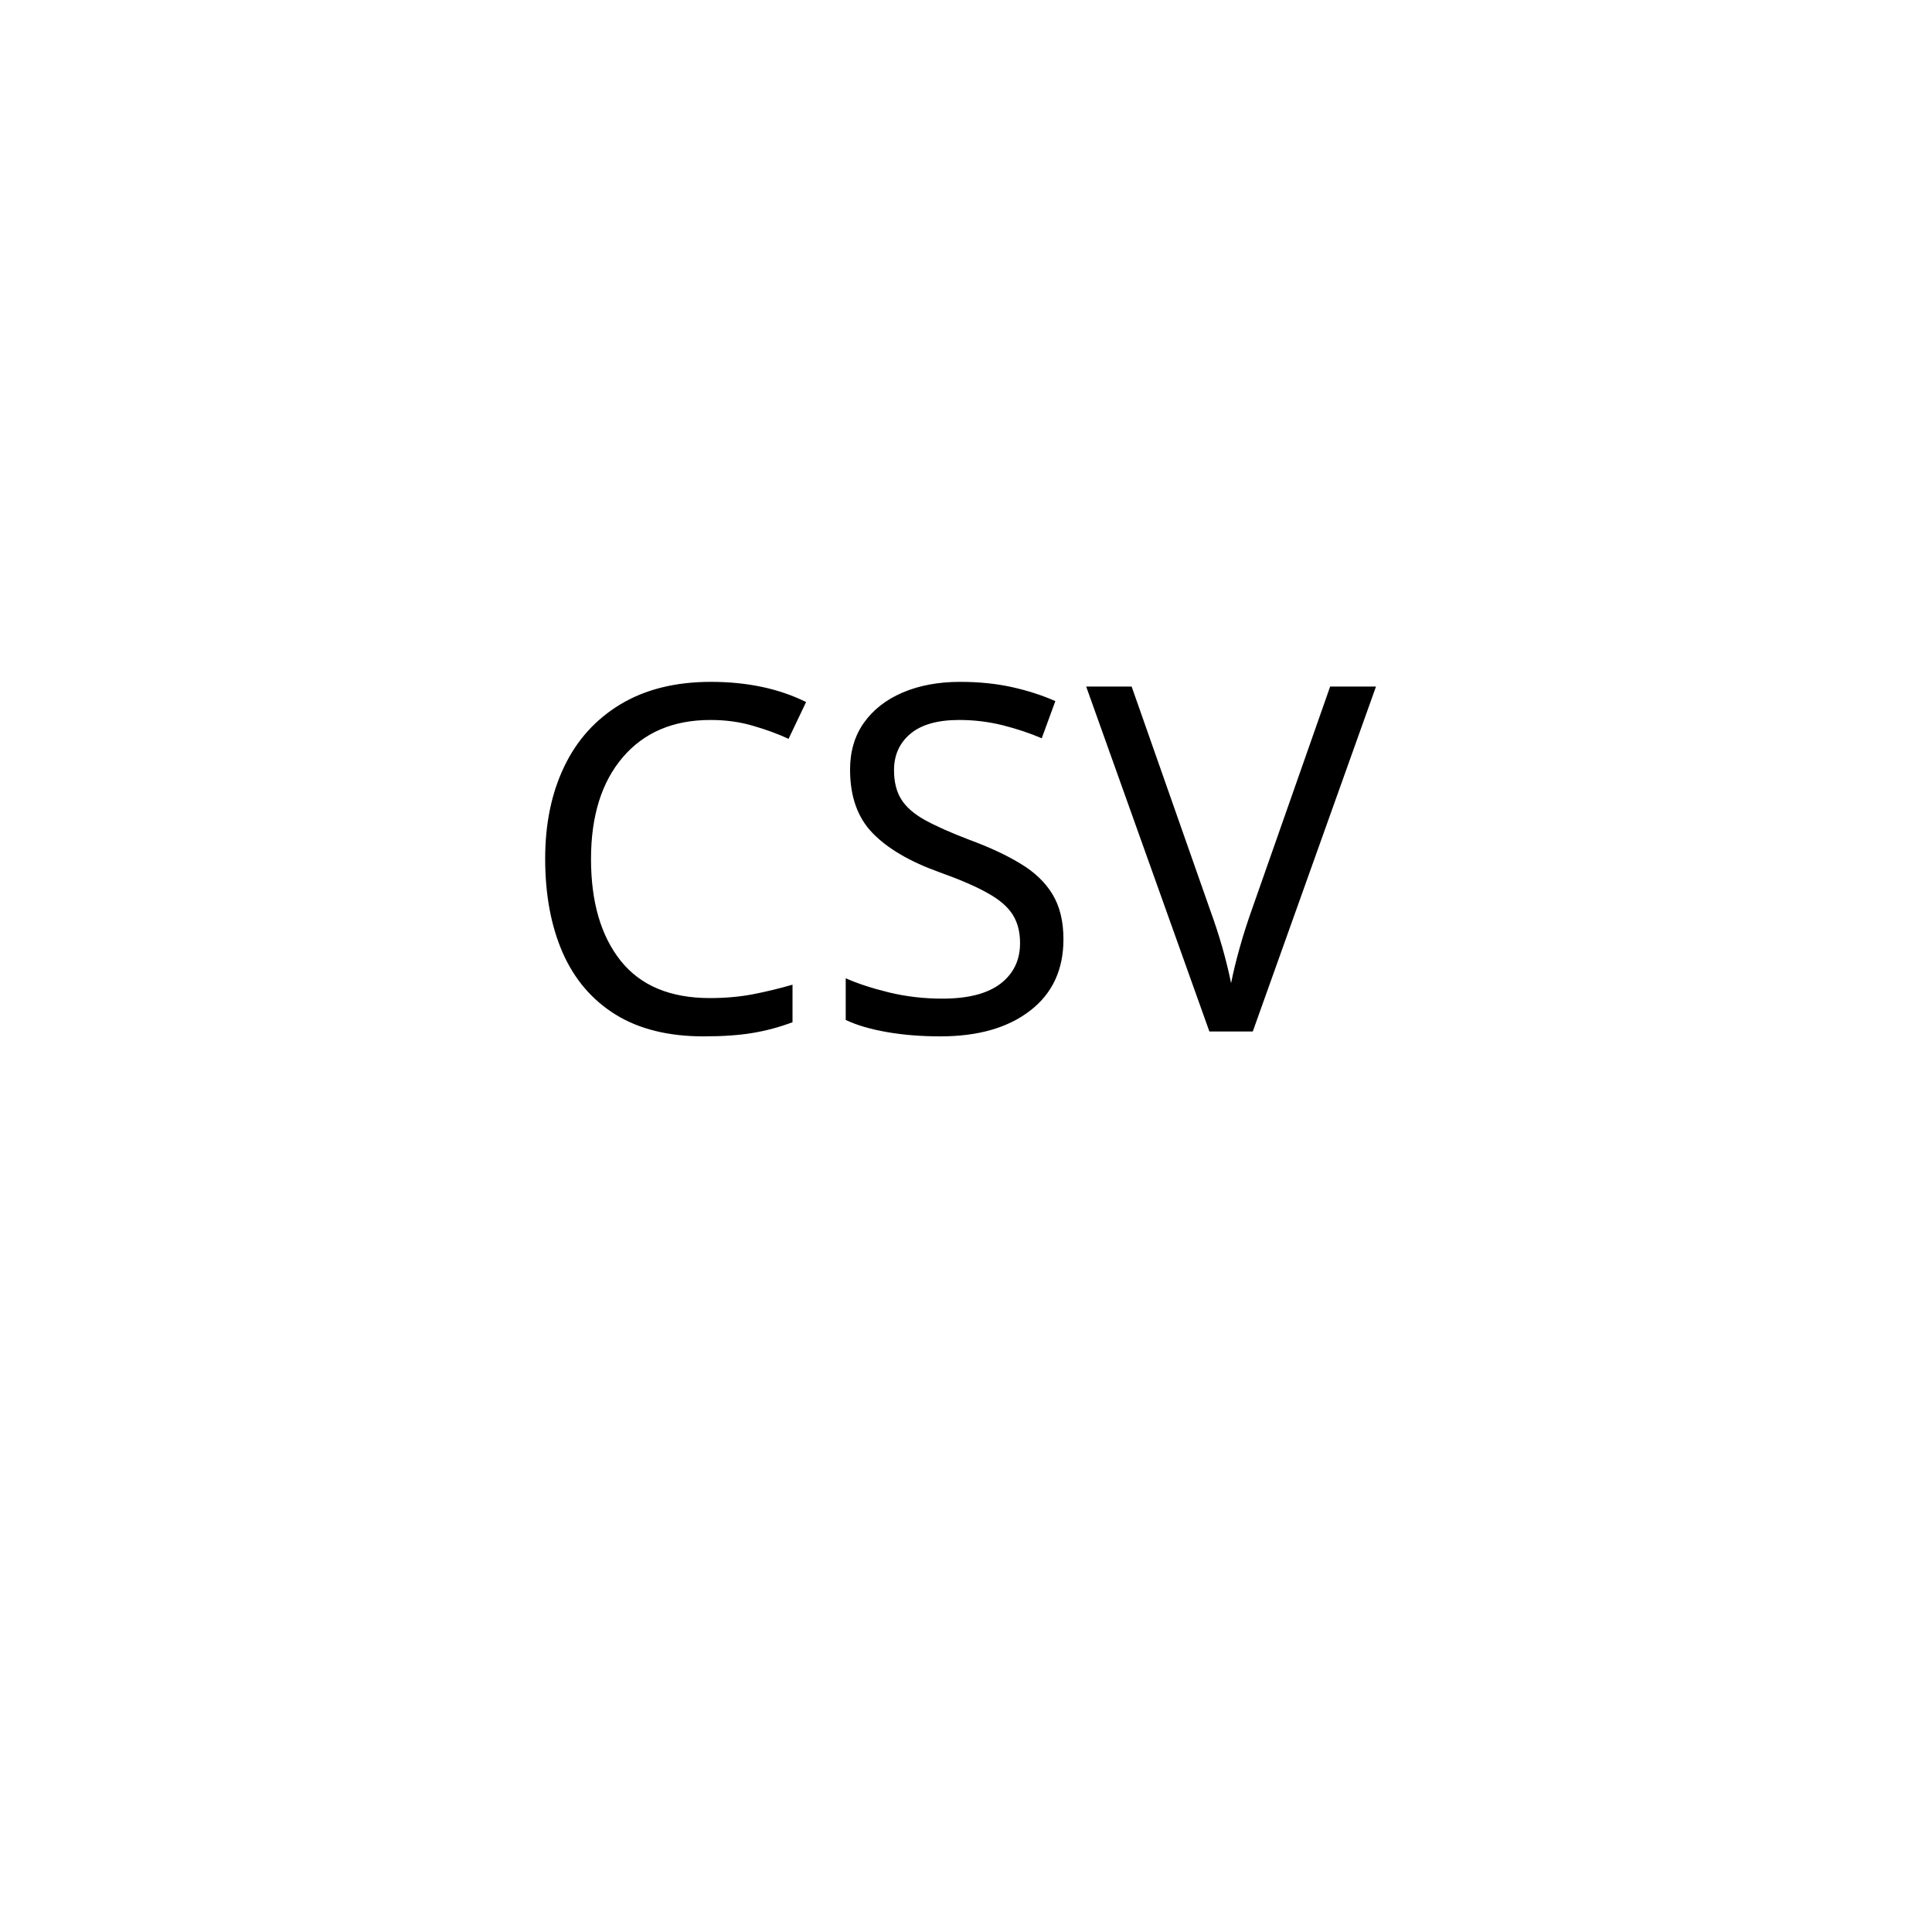
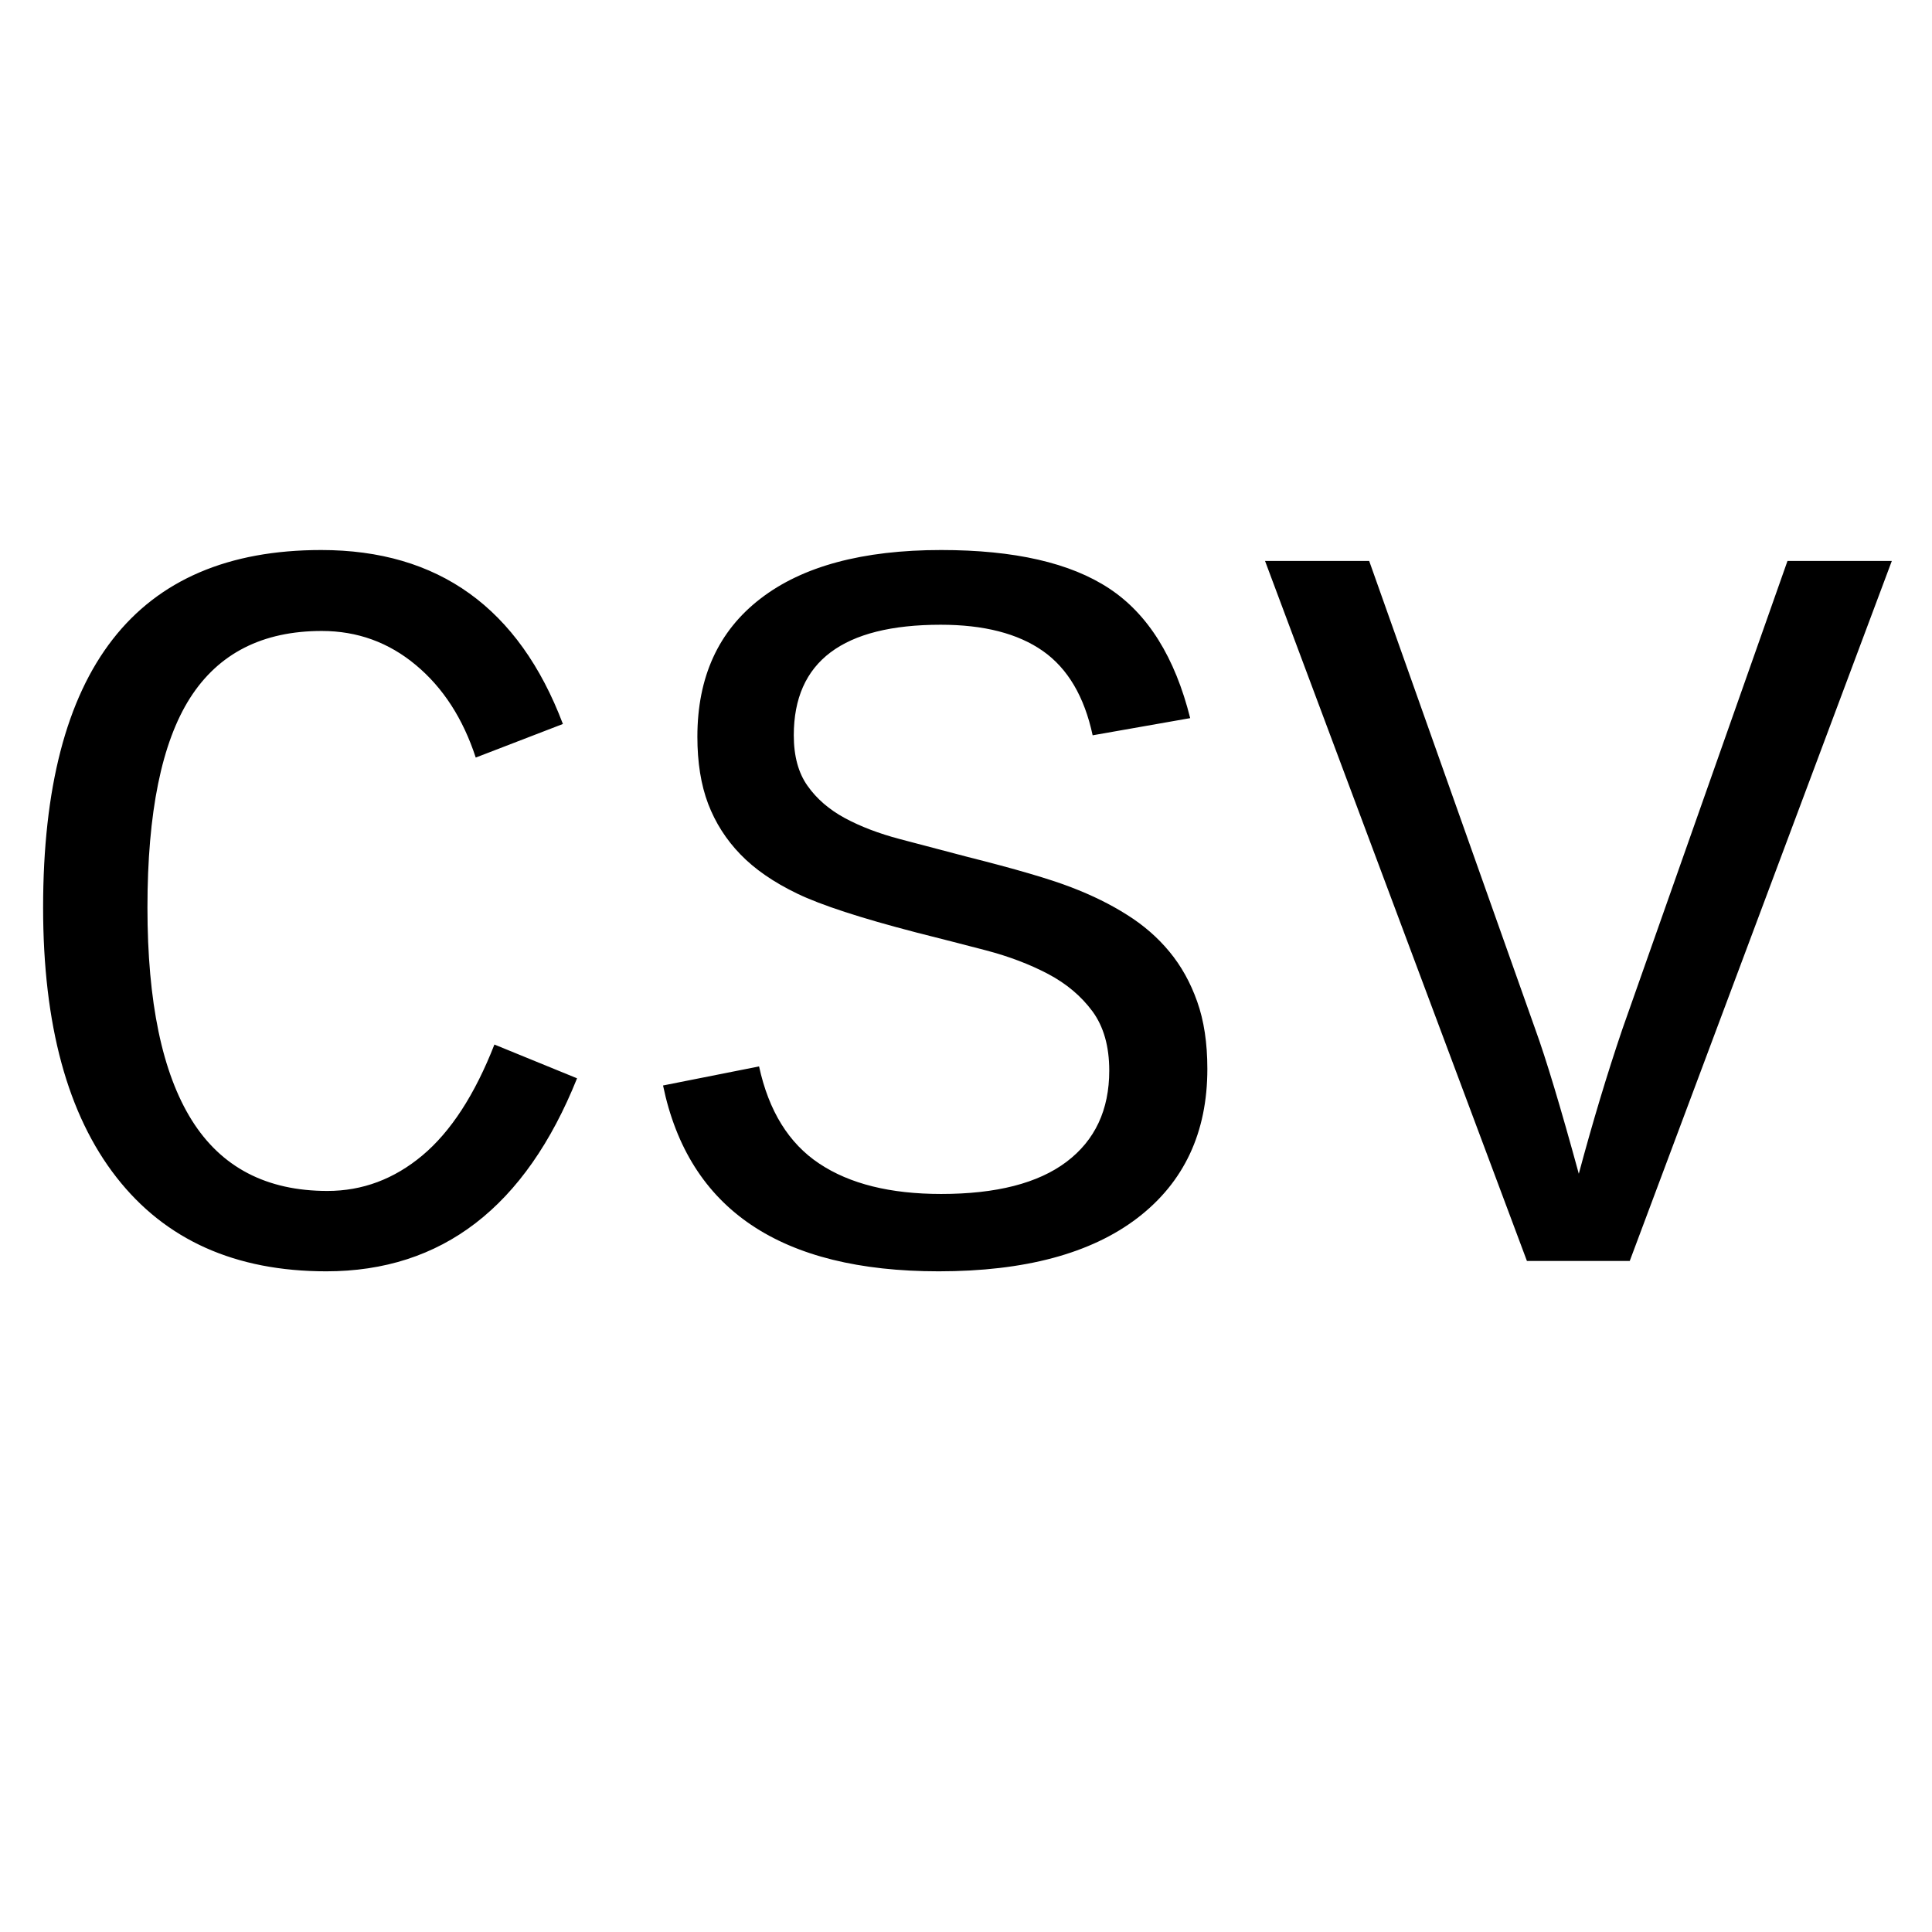
- <svg xmlns="http://www.w3.org/2000/svg" xmlns:xlink="http://www.w3.org/1999/xlink" version="1.1" width="160" height="160" id="svg-001">
-   <defs id="gradients-001">
-     <linearGradient id="linearGradient8385">
-       <stop id="stop8387" style="stop-color:#000000;stop-opacity:1" offset="0" />
-       <stop id="stop8389" style="stop-color:#ffffff;stop-opacity:1" offset="1" />
-     </linearGradient>
-     <linearGradient x1="-553.27" y1="525.908" x2="-666.116" y2="413.045" id="linearGradient3002" xlink:href="#linearGradient8385" gradientUnits="userSpaceOnUse" gradientTransform="matrix(0.99884,0,0,0.998699,914.7704,-387.4878)" />
-     <linearGradient x1="-666.117" y1="413.045" x2="-553.27" y2="525.908" id="linearGradient3005" xlink:href="#linearGradient8385" gradientUnits="userSpaceOnUse" gradientTransform="matrix(0.99884,0,0,0.998699,981.2111,-452.5726)" />
-   </defs>
-   <flowRoot xml:space="preserve" id="flowRoot2990" style="font-size:40px;font-style:normal;font-weight:normal;line-height:125%;letter-spacing:0px;word-spacing:0px;fill:#000000;fill-opacity:1;stroke:none;font-family:Sans">
-     <flowRegion id="flowRegion2992">
-       <rect id="rect2994" width="97.627" height="65.763" x="-306.441" y="145.763" />
-     </flowRegion>
-     <flowPara id="flowPara2996">A,B,C</flowPara>
-   </flowRoot>
-   <flowRoot xml:space="preserve" style="font-size:40px;font-style:normal;font-weight:normal;line-height:125%;letter-spacing:0px;word-spacing:0px;fill:#000000;fill-opacity:1;stroke:none;font-family:Sans" id="flowRoot3022">
-     <flowRegion id="flowRegion3024" />
-     <flowPara id="flowPara3028">["Comma","Separated","Values"]</flowPara>
-   </flowRoot>
-   <flowRoot xml:space="preserve" style="font-size:36px;font-style:italic;font-weight:bold;line-height:125%;letter-spacing:0px;word-spacing:0px;fill:#000000;fill-opacity:1;stroke:none;font-family:Sans;-inkscape-font-specification:Sans Bold Italic;font-stretch:normal;font-variant:normal;text-anchor:start;text-align:start;writing-mode:lr" id="flowRoot3804">
-     <flowRegion id="flowRegion3806" />
-     <flowPara id="flowPara3812">"Comma", "Separated", "Values"</flowPara>
-   </flowRoot>
-   <text xml:space="preserve" style="font-size:40px;font-style:normal;font-weight:normal;line-height:125%;letter-spacing:0px;word-spacing:0px;fill:#000000;fill-opacity:1;stroke:none;font-family:Sans" x="42.712" y="85.424" id="text3814">
-     <tspan id="tspan3816" x="42.712" y="85.424">CSV</tspan>
-   </text>
+ <svg xmlns="http://www.w3.org/2000/svg" width="100%" height="100%" viewBox="0 0 160 160" version="1.1" xml:space="preserve" style="fill-rule:evenodd;clip-rule:evenodd;stroke-linejoin:round;stroke-miterlimit:1.414;">
+   <g id="text3814">
+     <text x="-1.288px" y="104.424px" style="font-family:'CourierNewPSMT', 'Courier New', monospace;font-size:88px;">CSV</text>
+   </g>
</svg>
